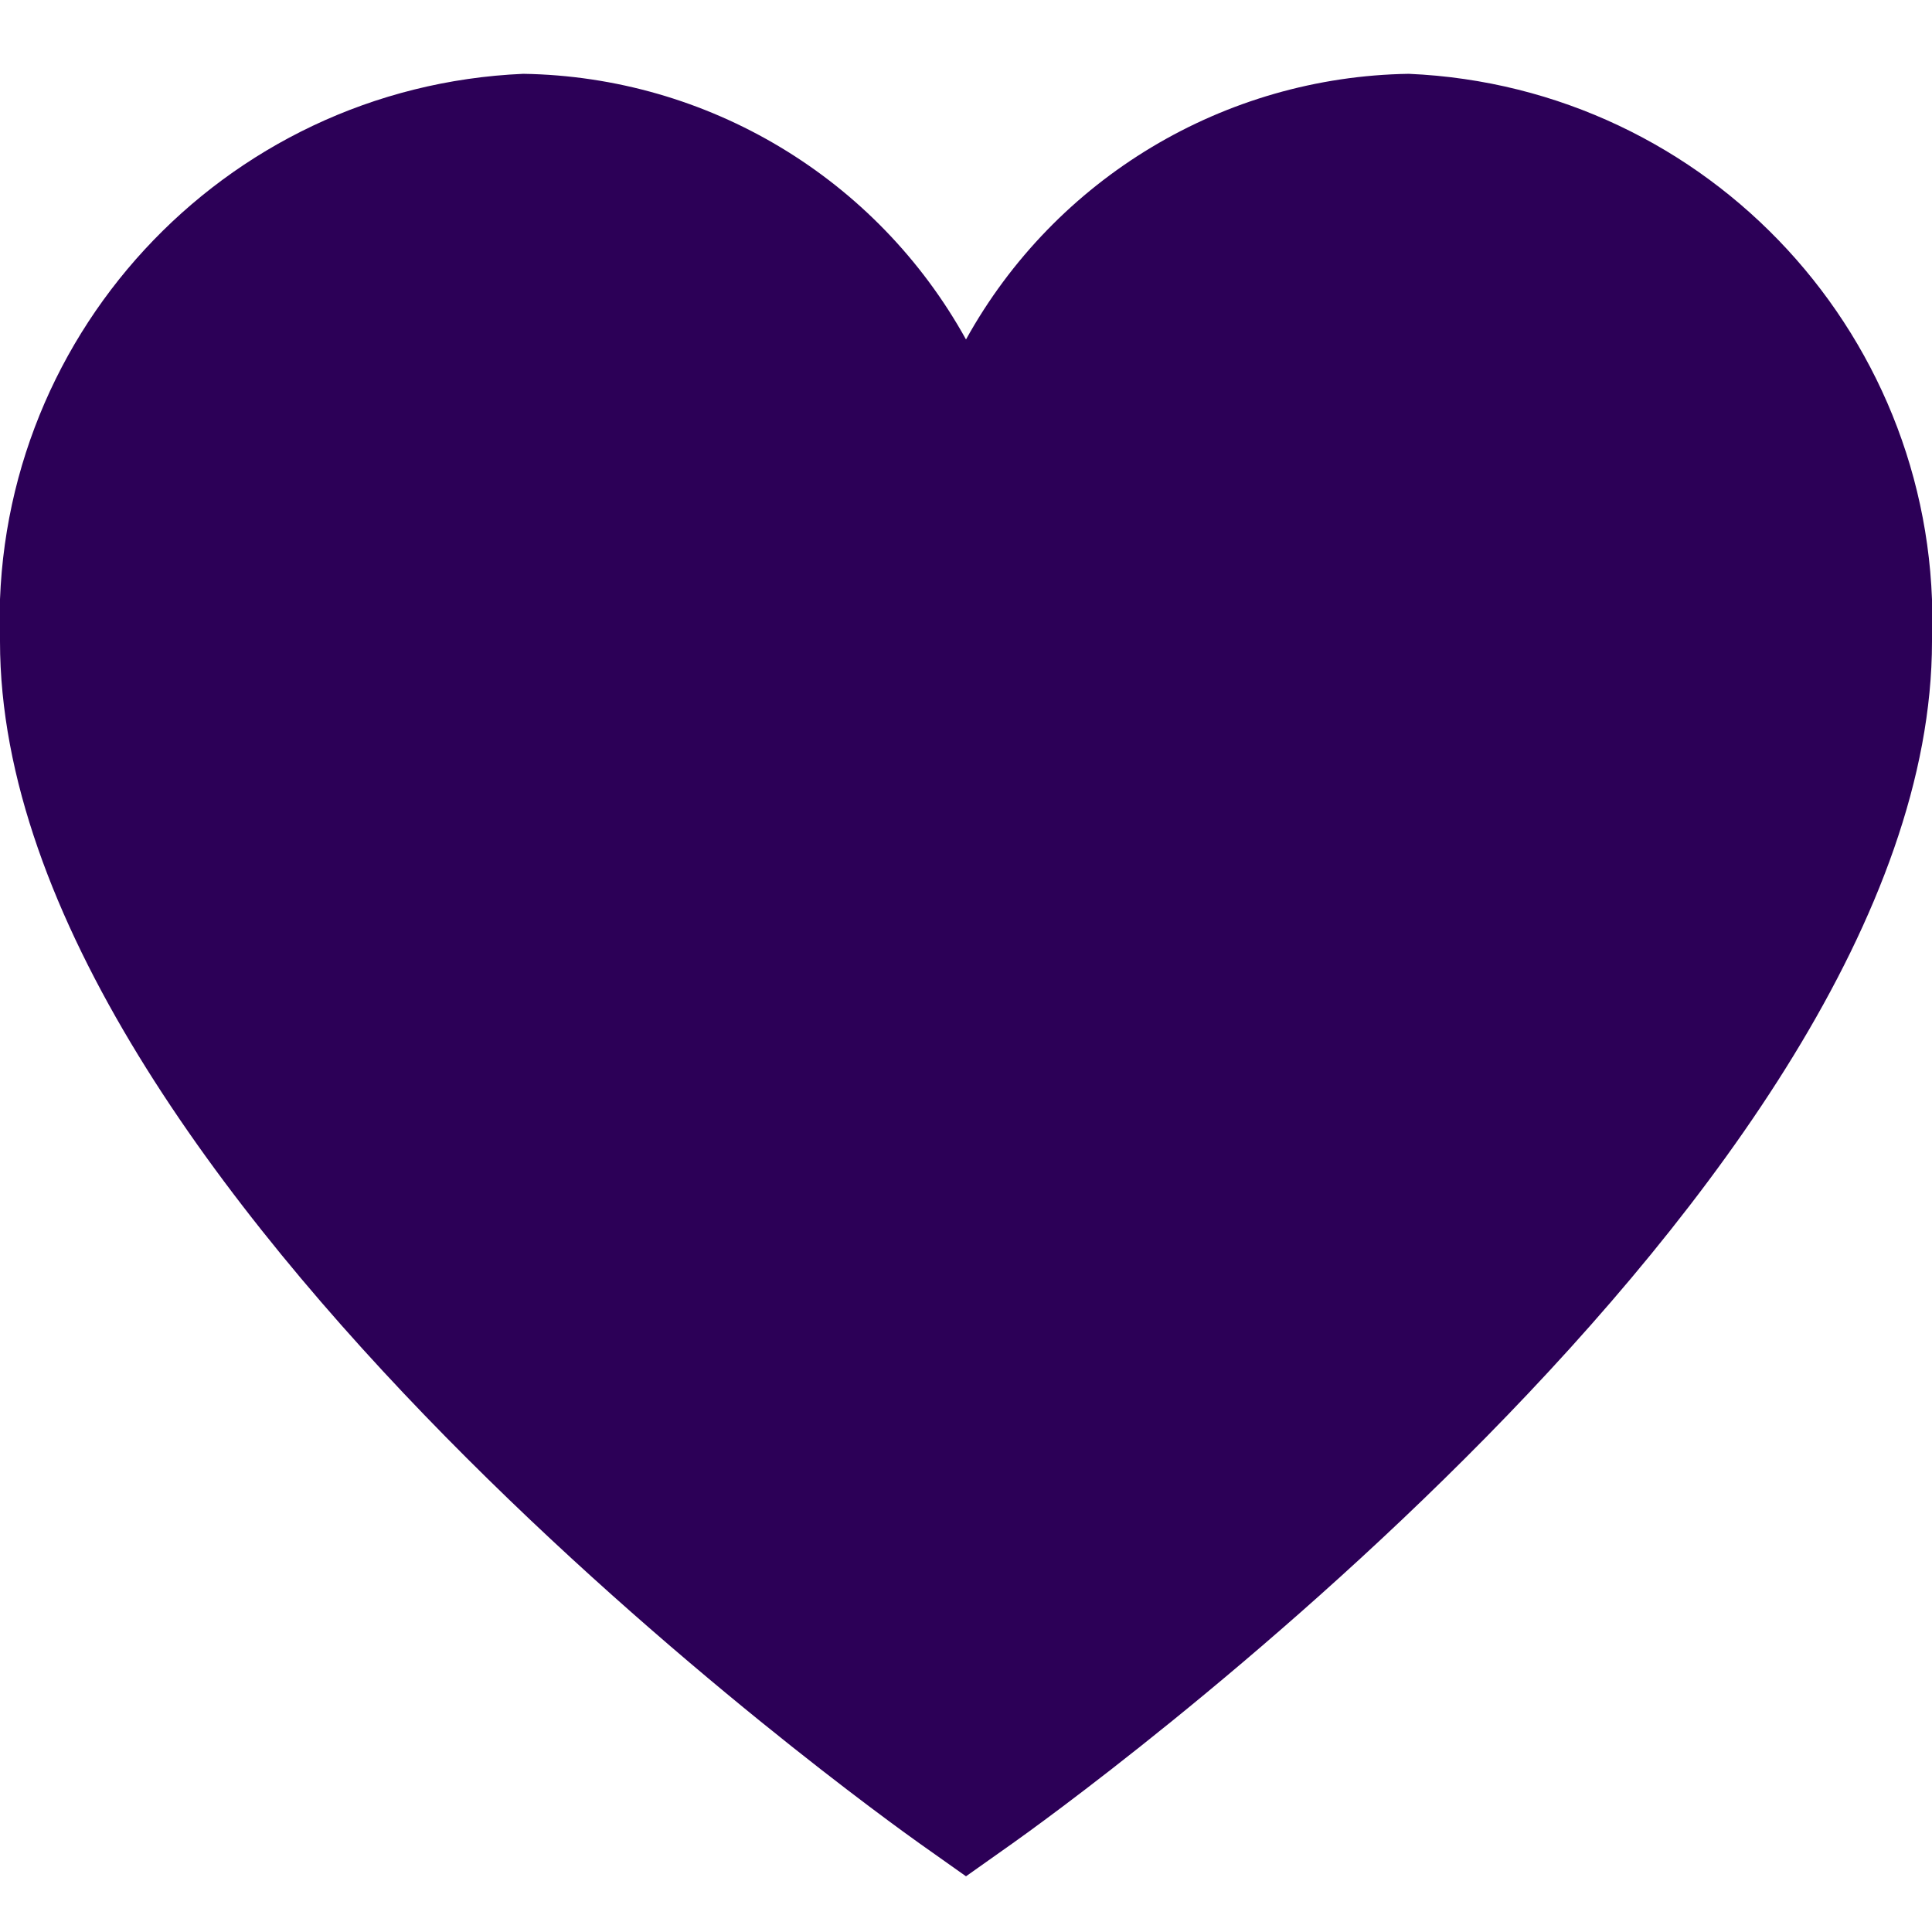
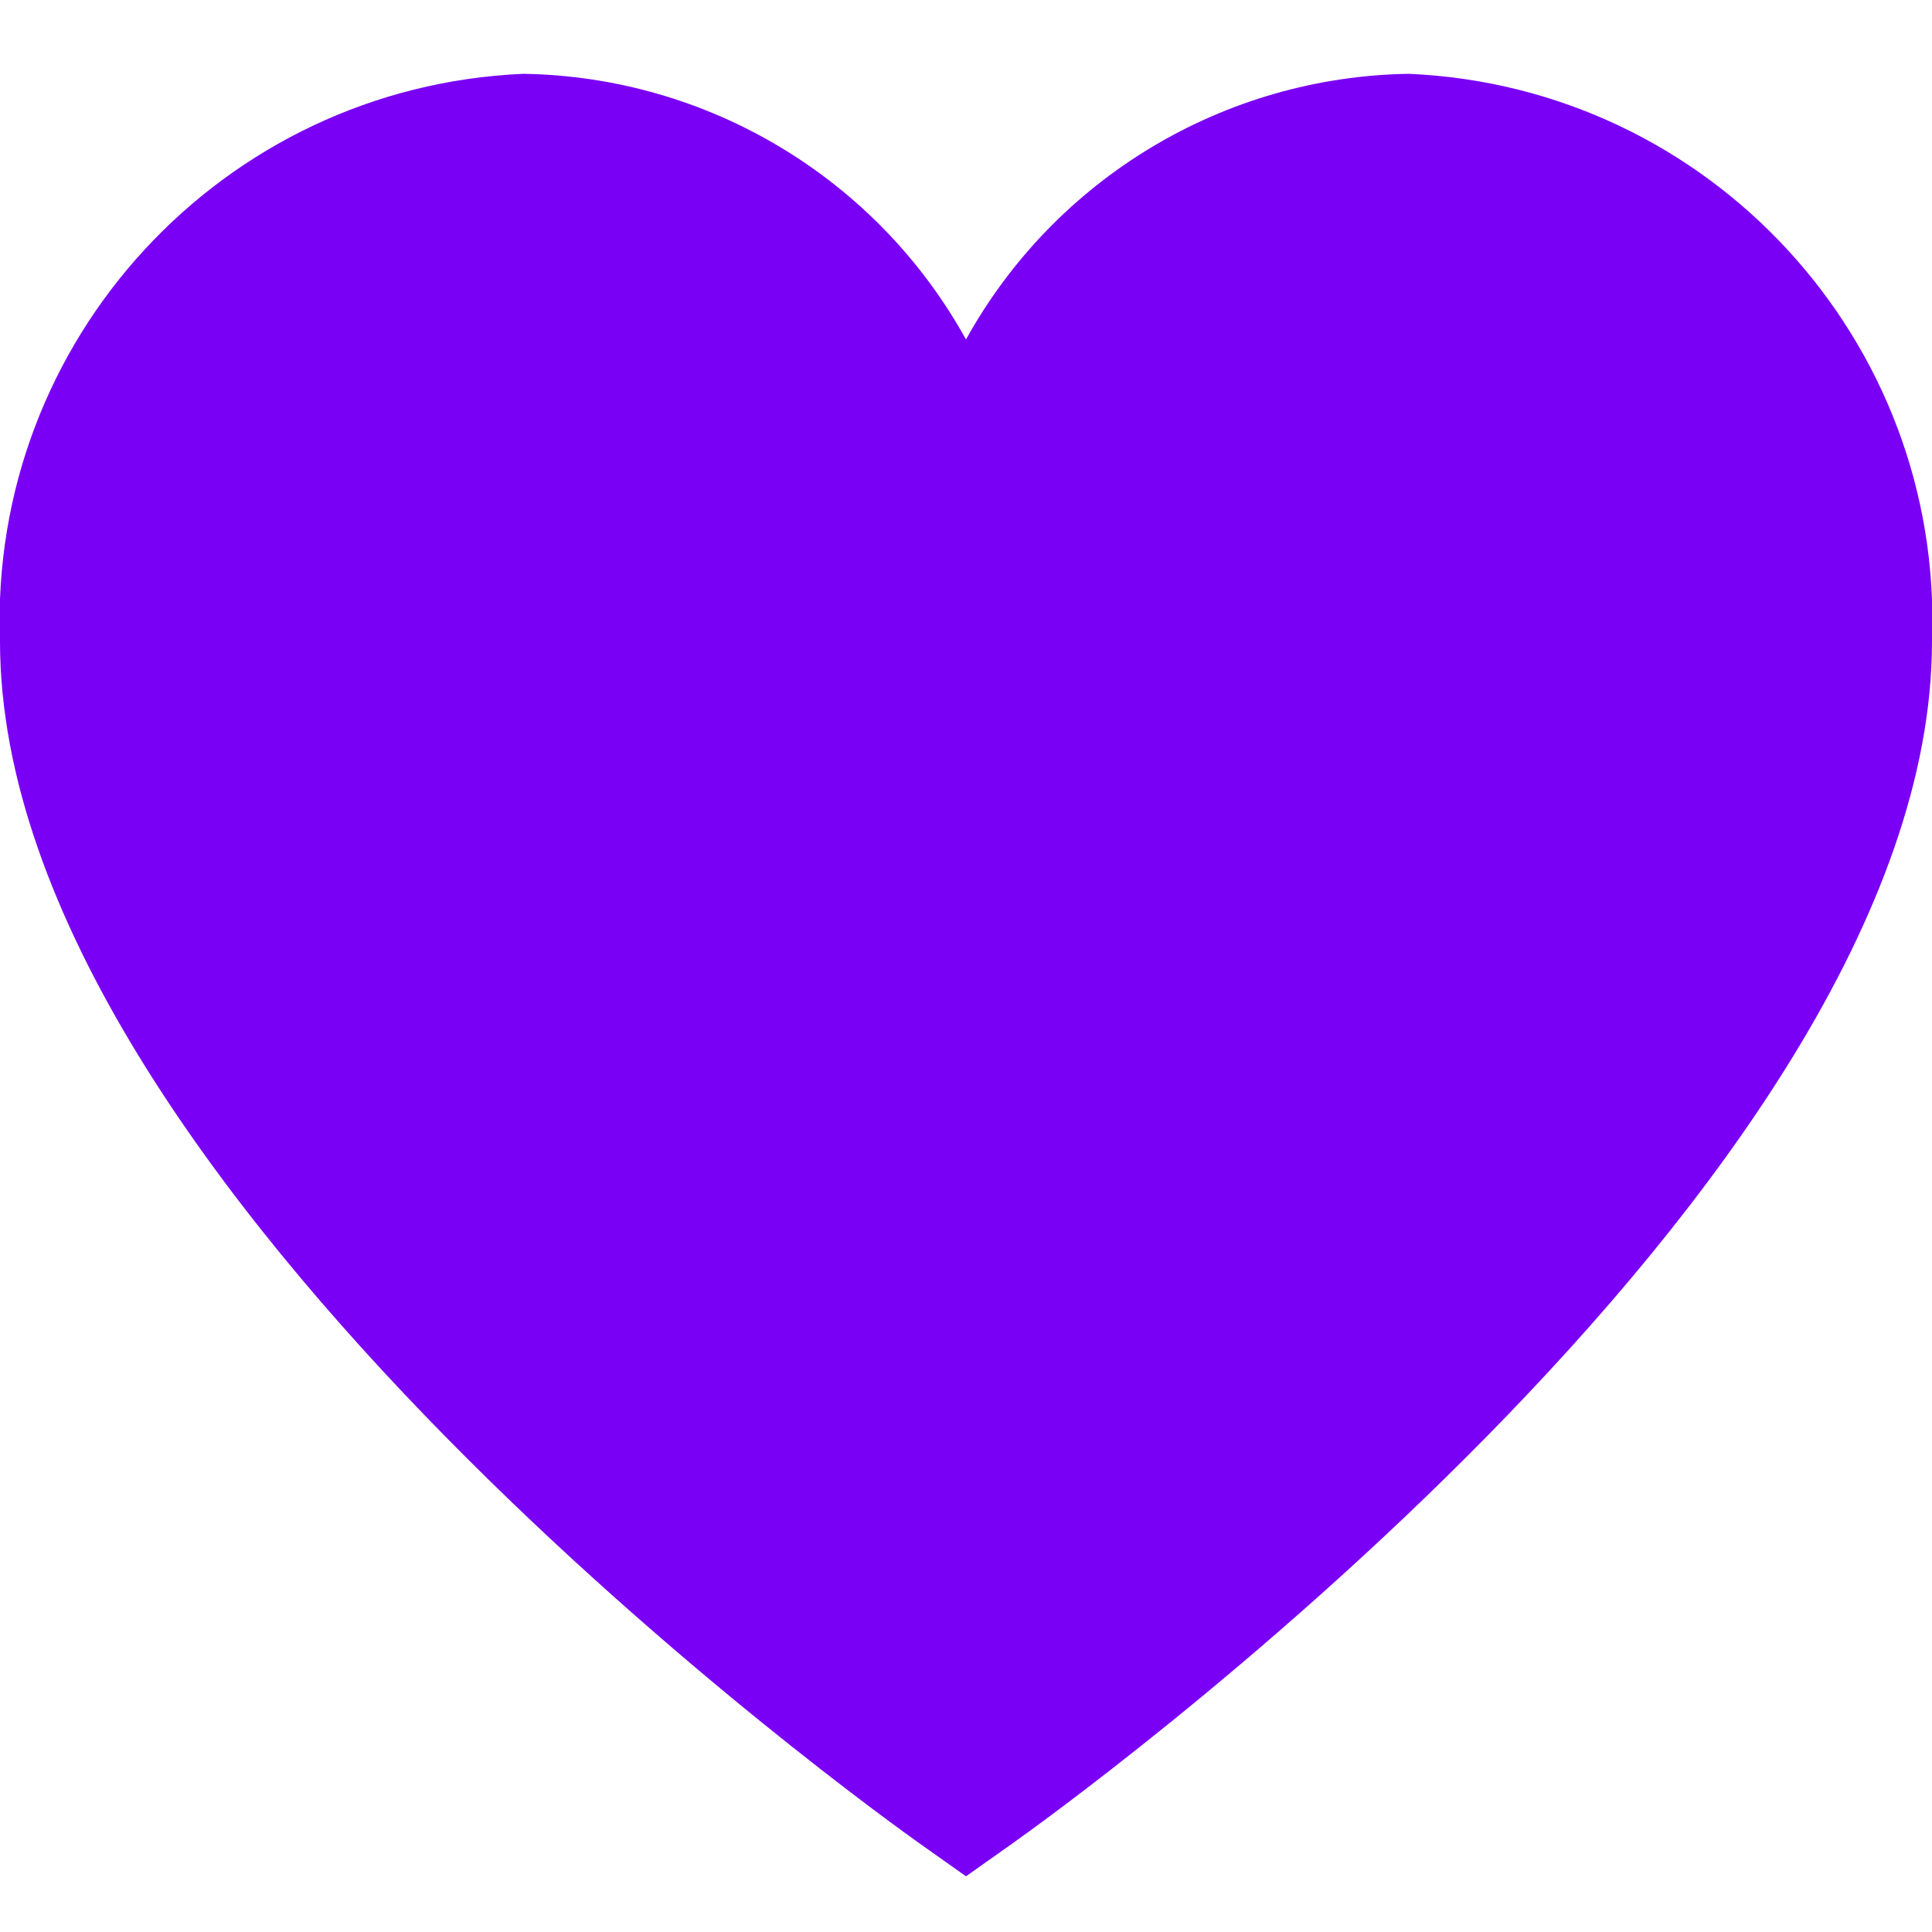
<svg xmlns="http://www.w3.org/2000/svg" id="Layer_1" data-name="Layer 1" viewBox="0 0 24 24" width="512" height="512">
-   <path fill="#2C0057" d="M17.5.917a6.4,6.4,0,0,0-5.5,3.3A6.4,6.4,0,0,0,6.5.917,6.8,6.8,0,0,0,0,7.967c0,6.775,10.956,14.6,11.422,14.932l.578.409.578-.409C13.044,22.569,24,14.742,24,7.967A6.8,6.8,0,0,0,17.5.917Z" />
+   <path fill="#7a00f5" d="M17.5.917a6.4,6.4,0,0,0-5.5,3.3A6.4,6.4,0,0,0,6.5.917,6.8,6.8,0,0,0,0,7.967c0,6.775,10.956,14.6,11.422,14.932l.578.409.578-.409C13.044,22.569,24,14.742,24,7.967A6.8,6.8,0,0,0,17.5.917Z" />
</svg>
